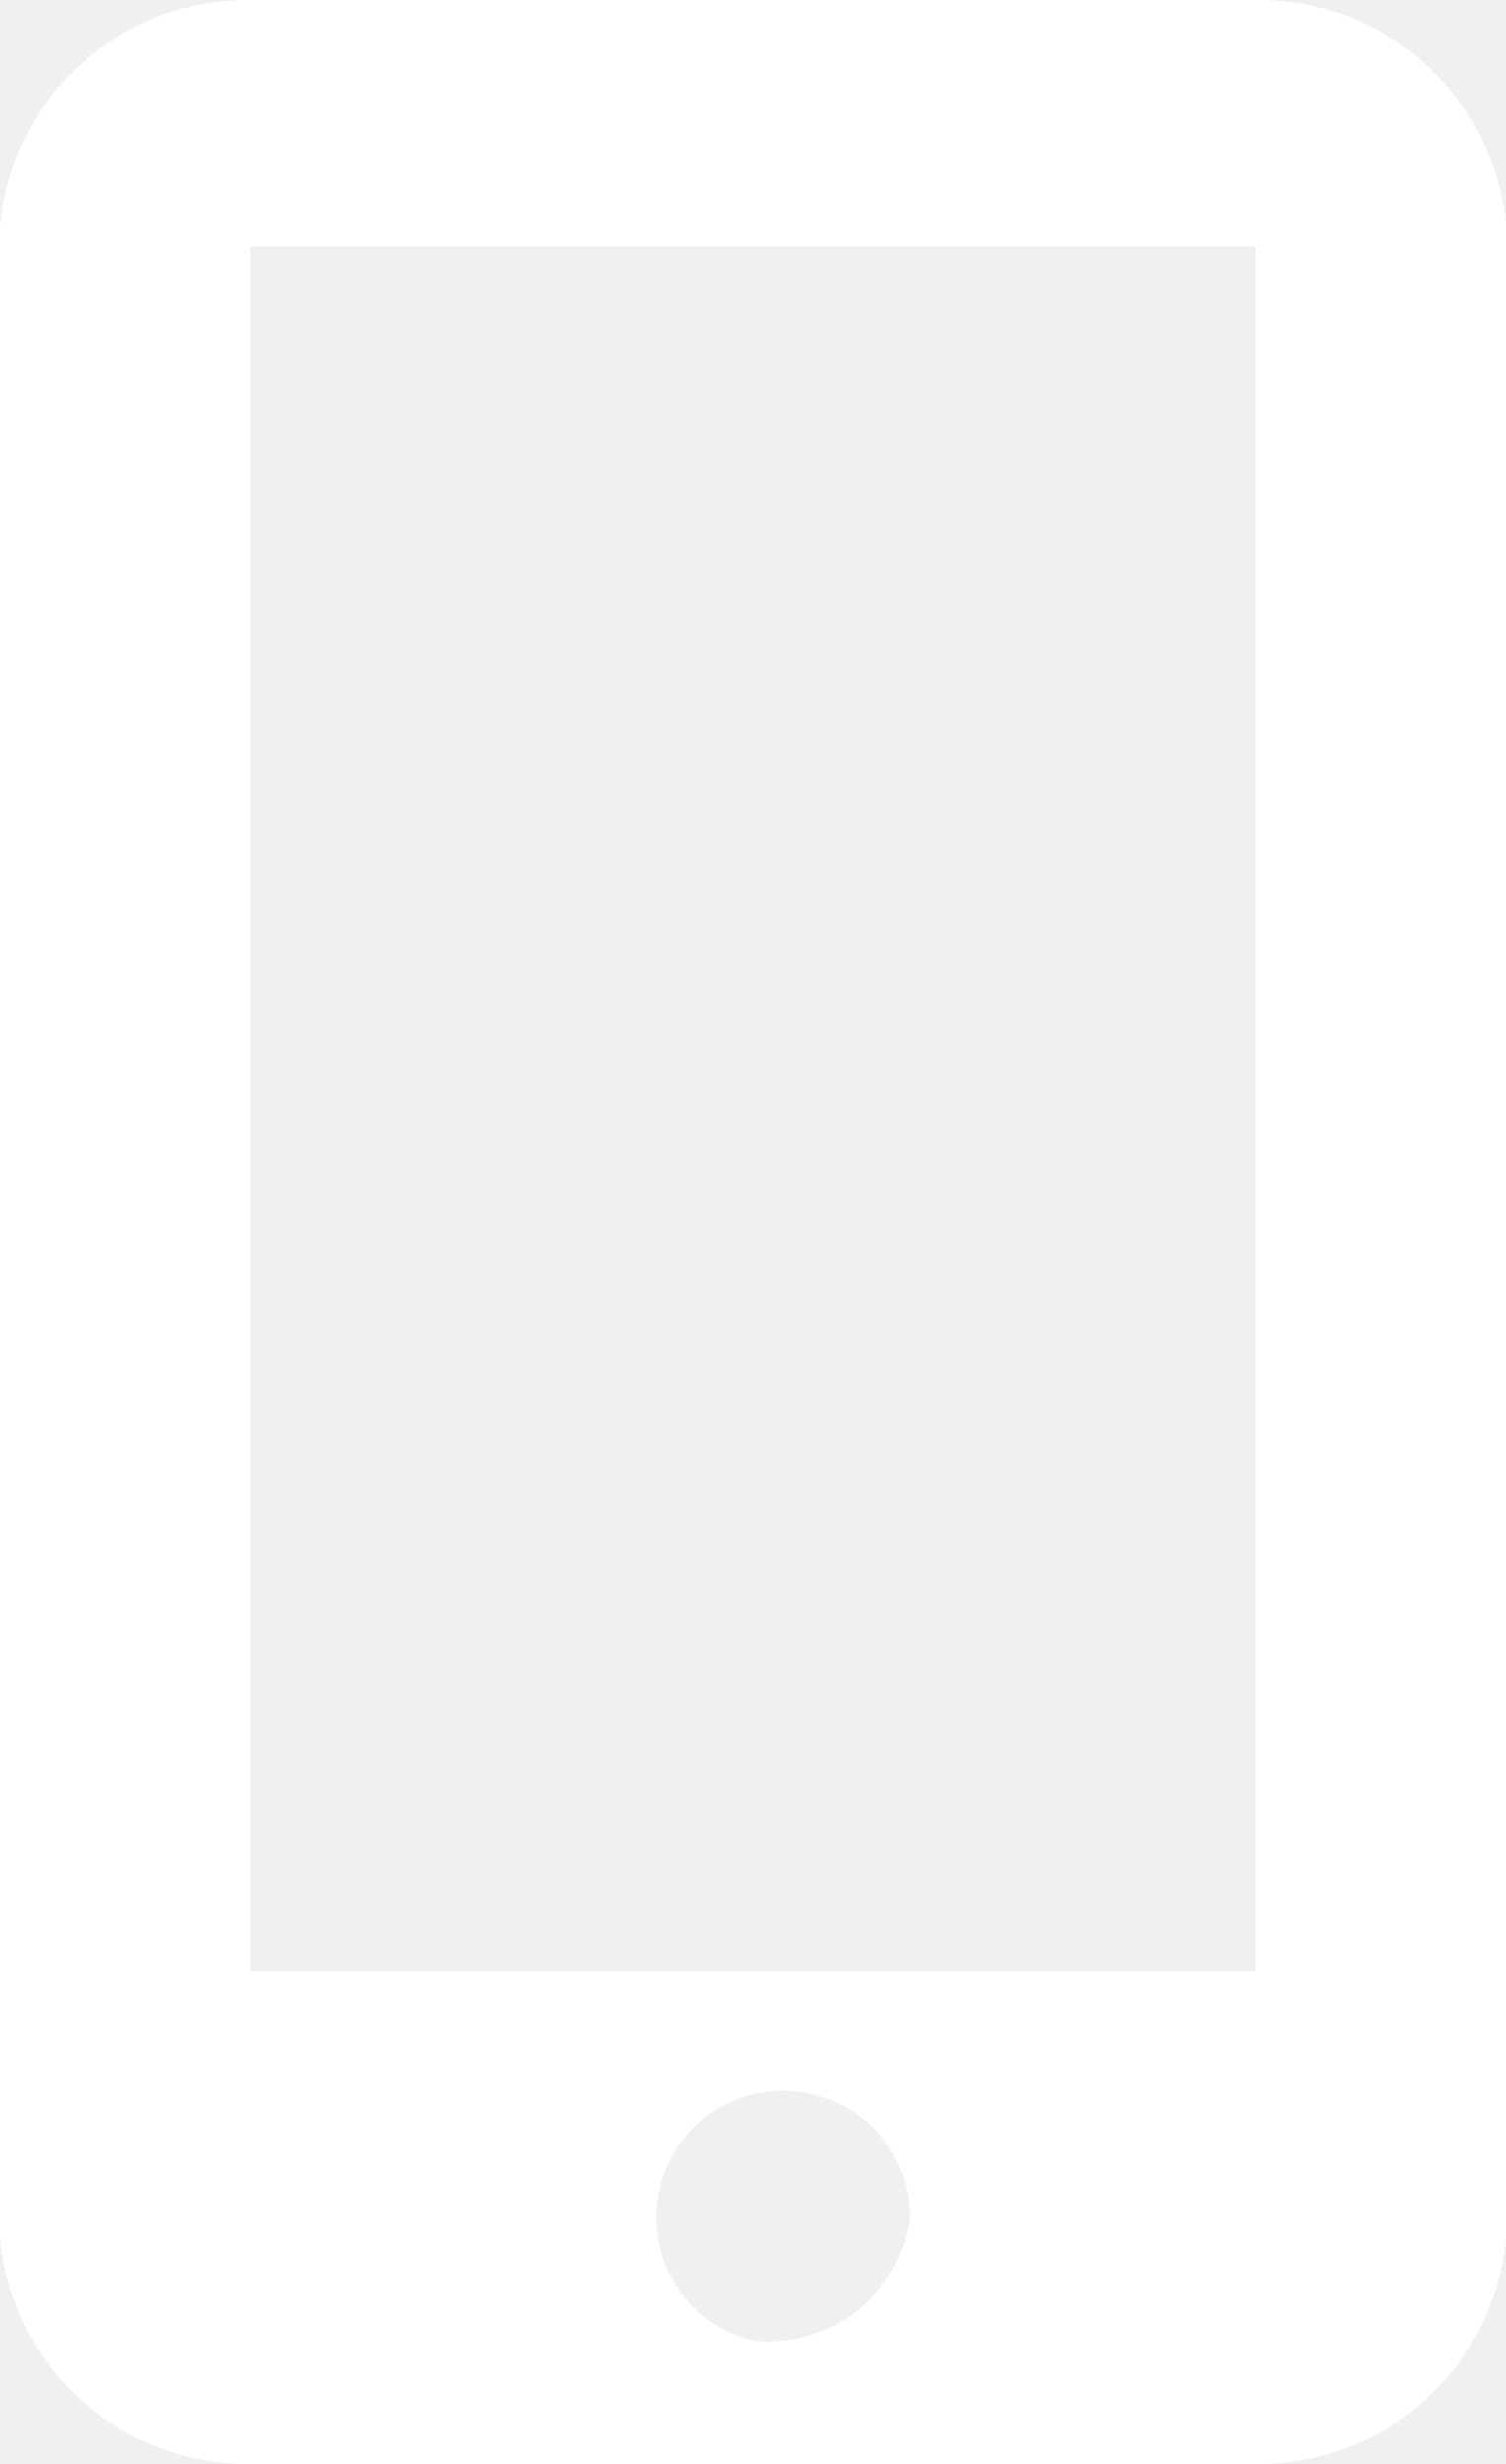
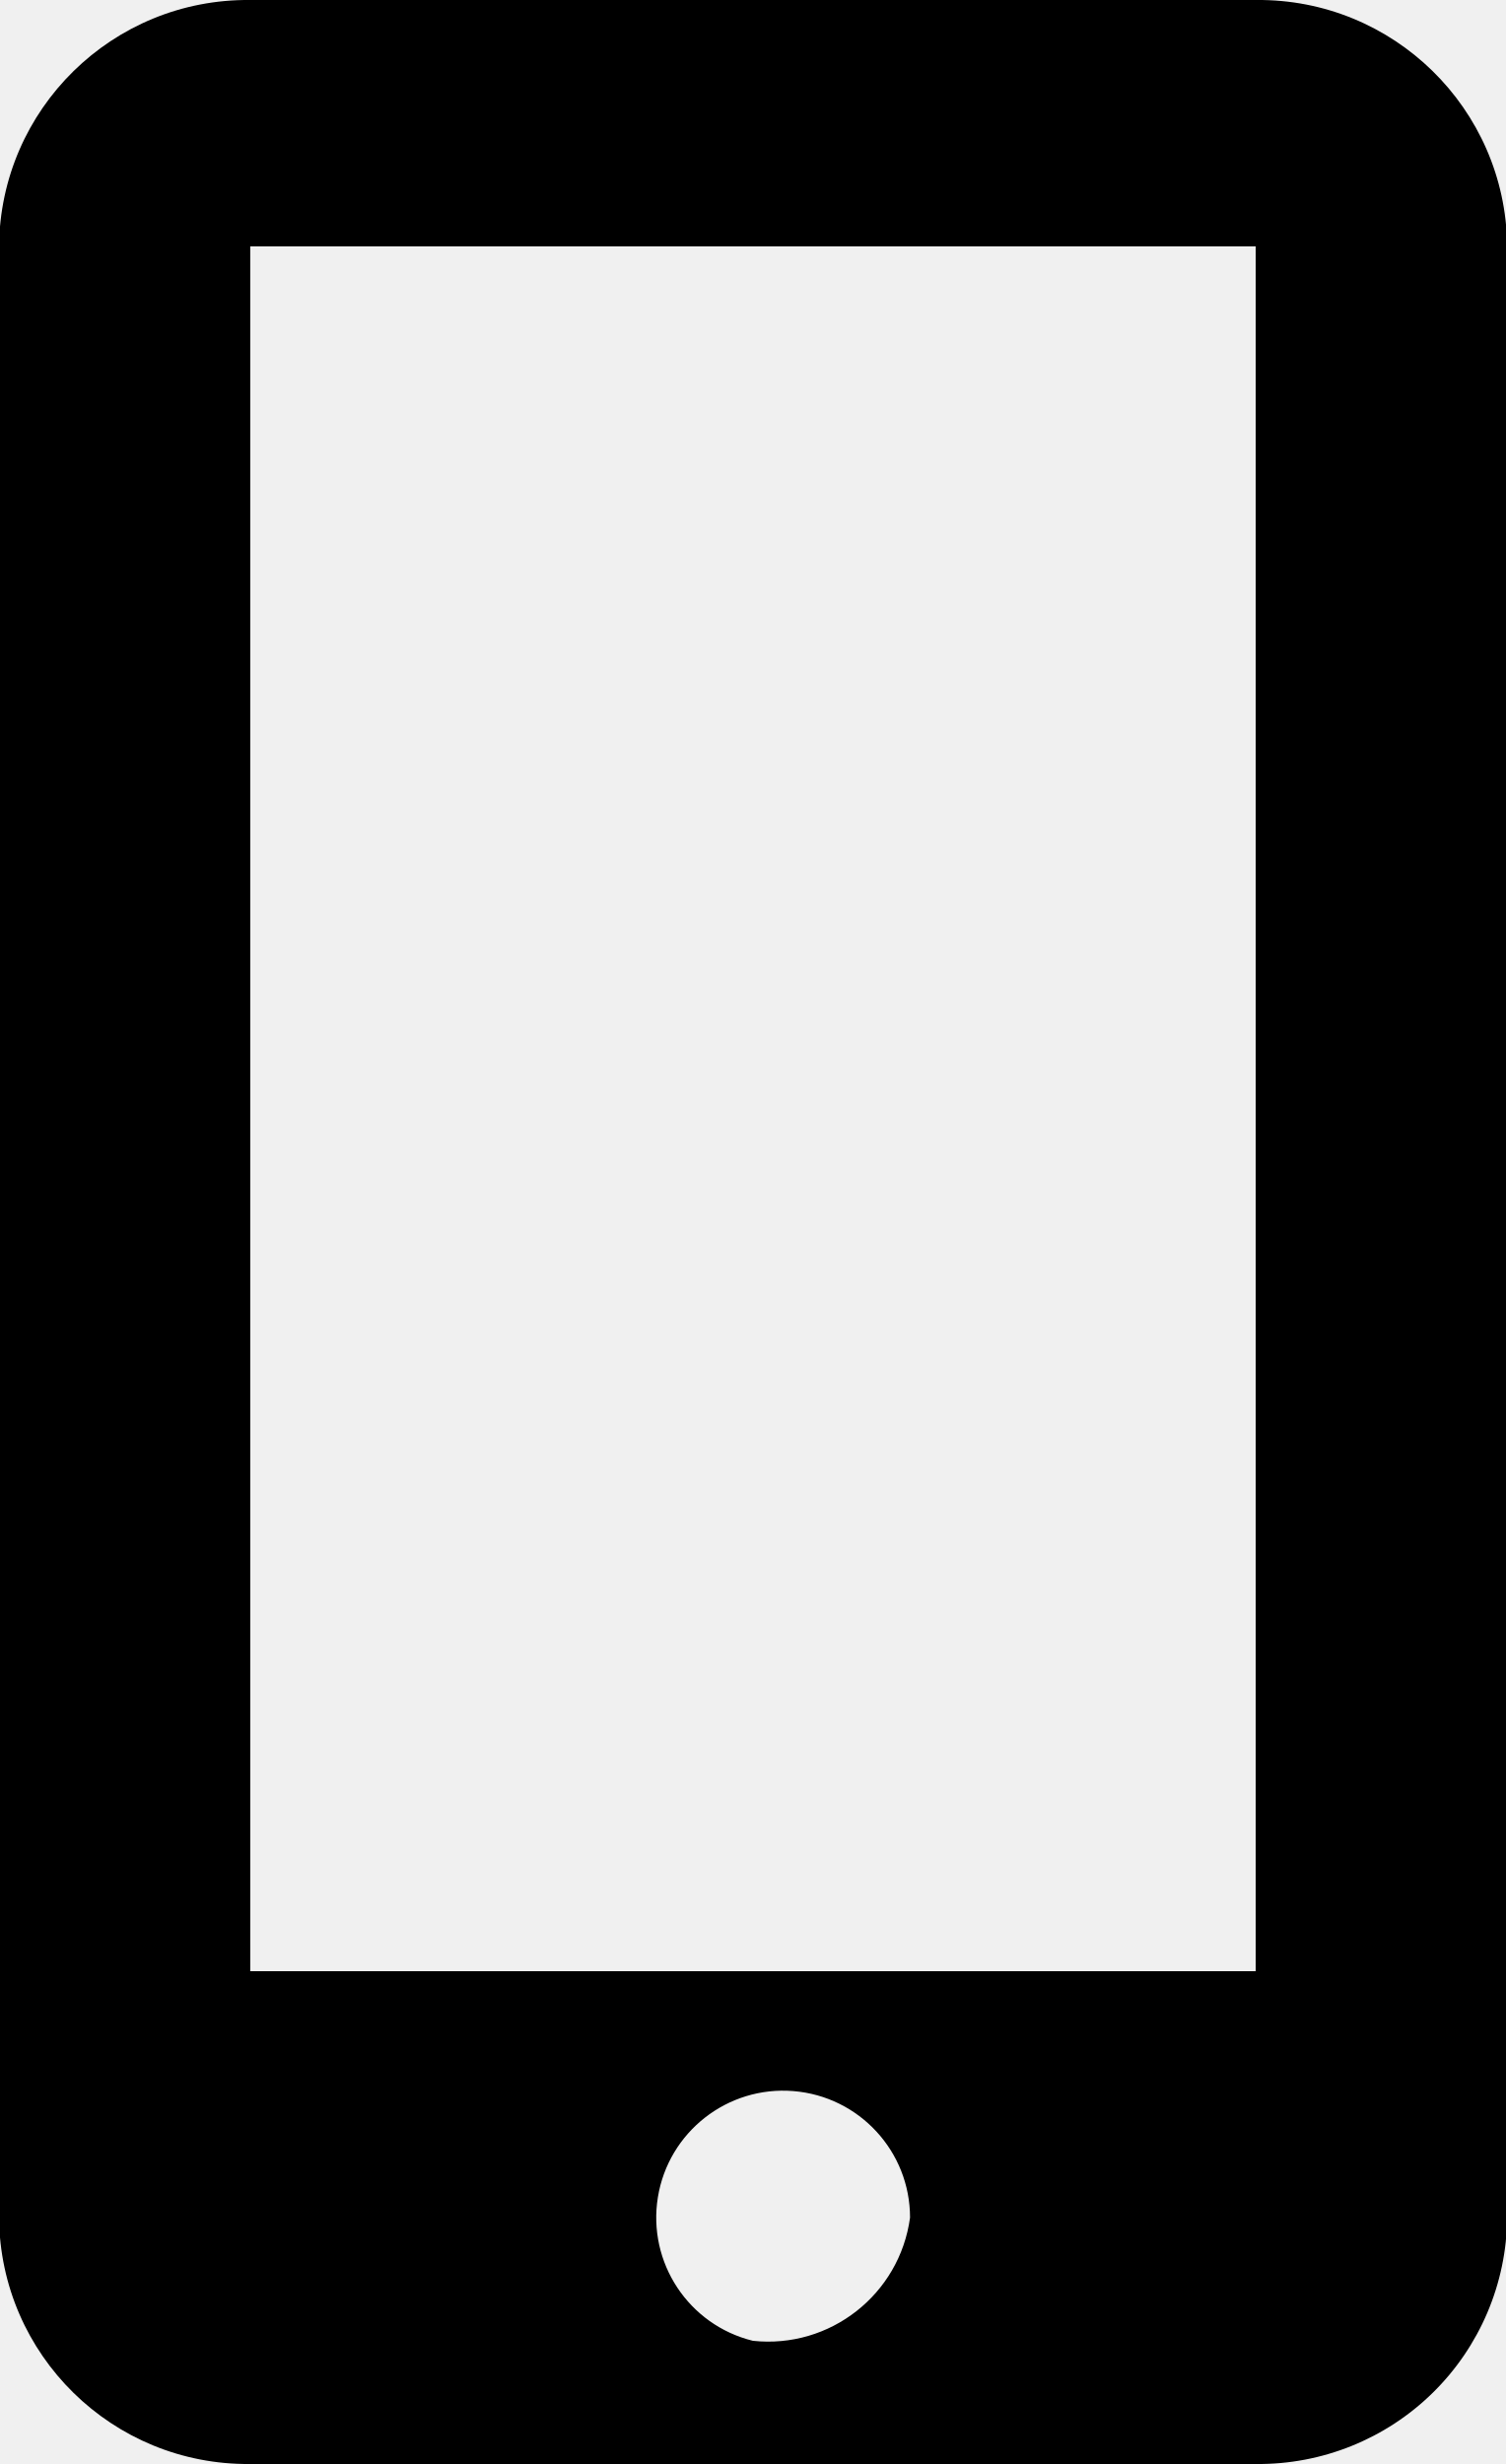
<svg xmlns="http://www.w3.org/2000/svg" width="11" height="18" viewBox="0 0 11 18">
  <defs>
    <style>
      .cls-1 {
-         fill: #fff;
        fill-rule: evenodd;
      }
    </style>
  </defs>
  <path id="Mobile" class="cls-1" d="M755.177,81h-7.351a1.816,1.816,0,0,0-1.833,1.8V97.2a1.816,1.816,0,0,0,1.833,1.8h7.35a1.816,1.816,0,0,0,1.834-1.8V82.793A1.816,1.816,0,0,0,755.177,81ZM751.5,98.1a0.927,0.927,0,1,1,1.148-.9A1.046,1.046,0,0,1,751.5,98.1Zm3.673-2.7h-7.345V82.8h7.345V95.4Z" transform="translate(-746 -81)" />
</svg>
